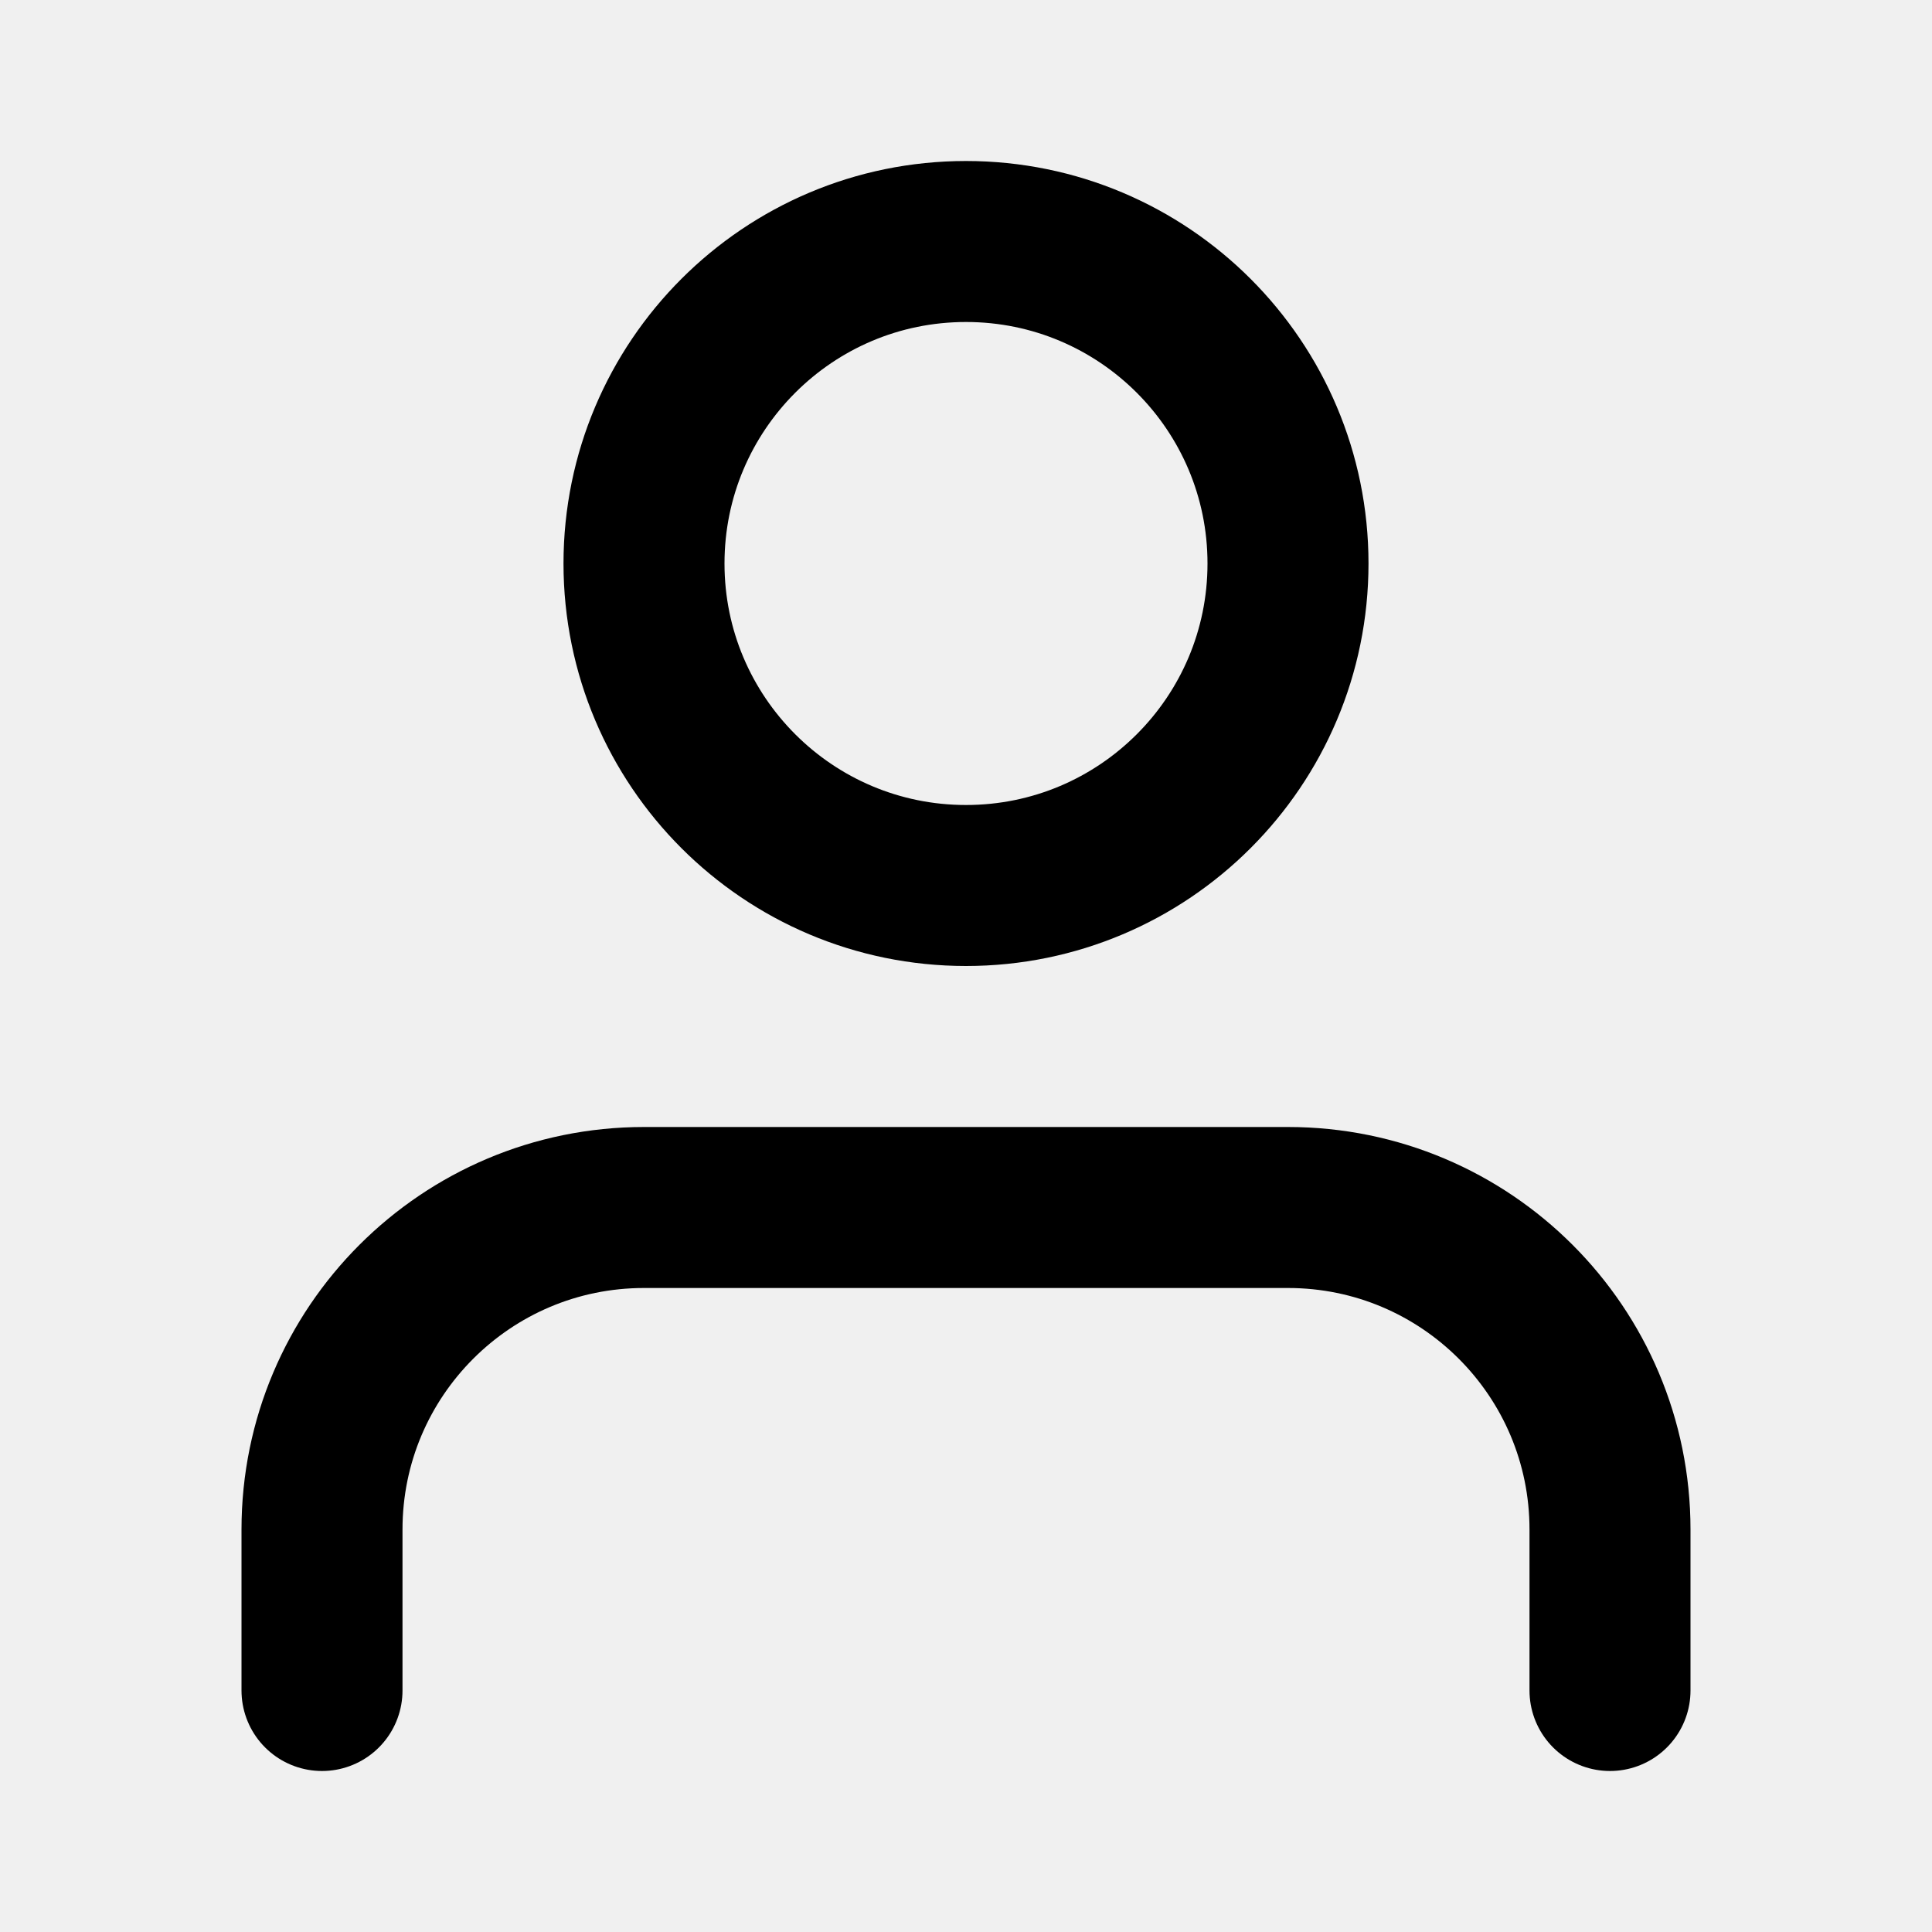
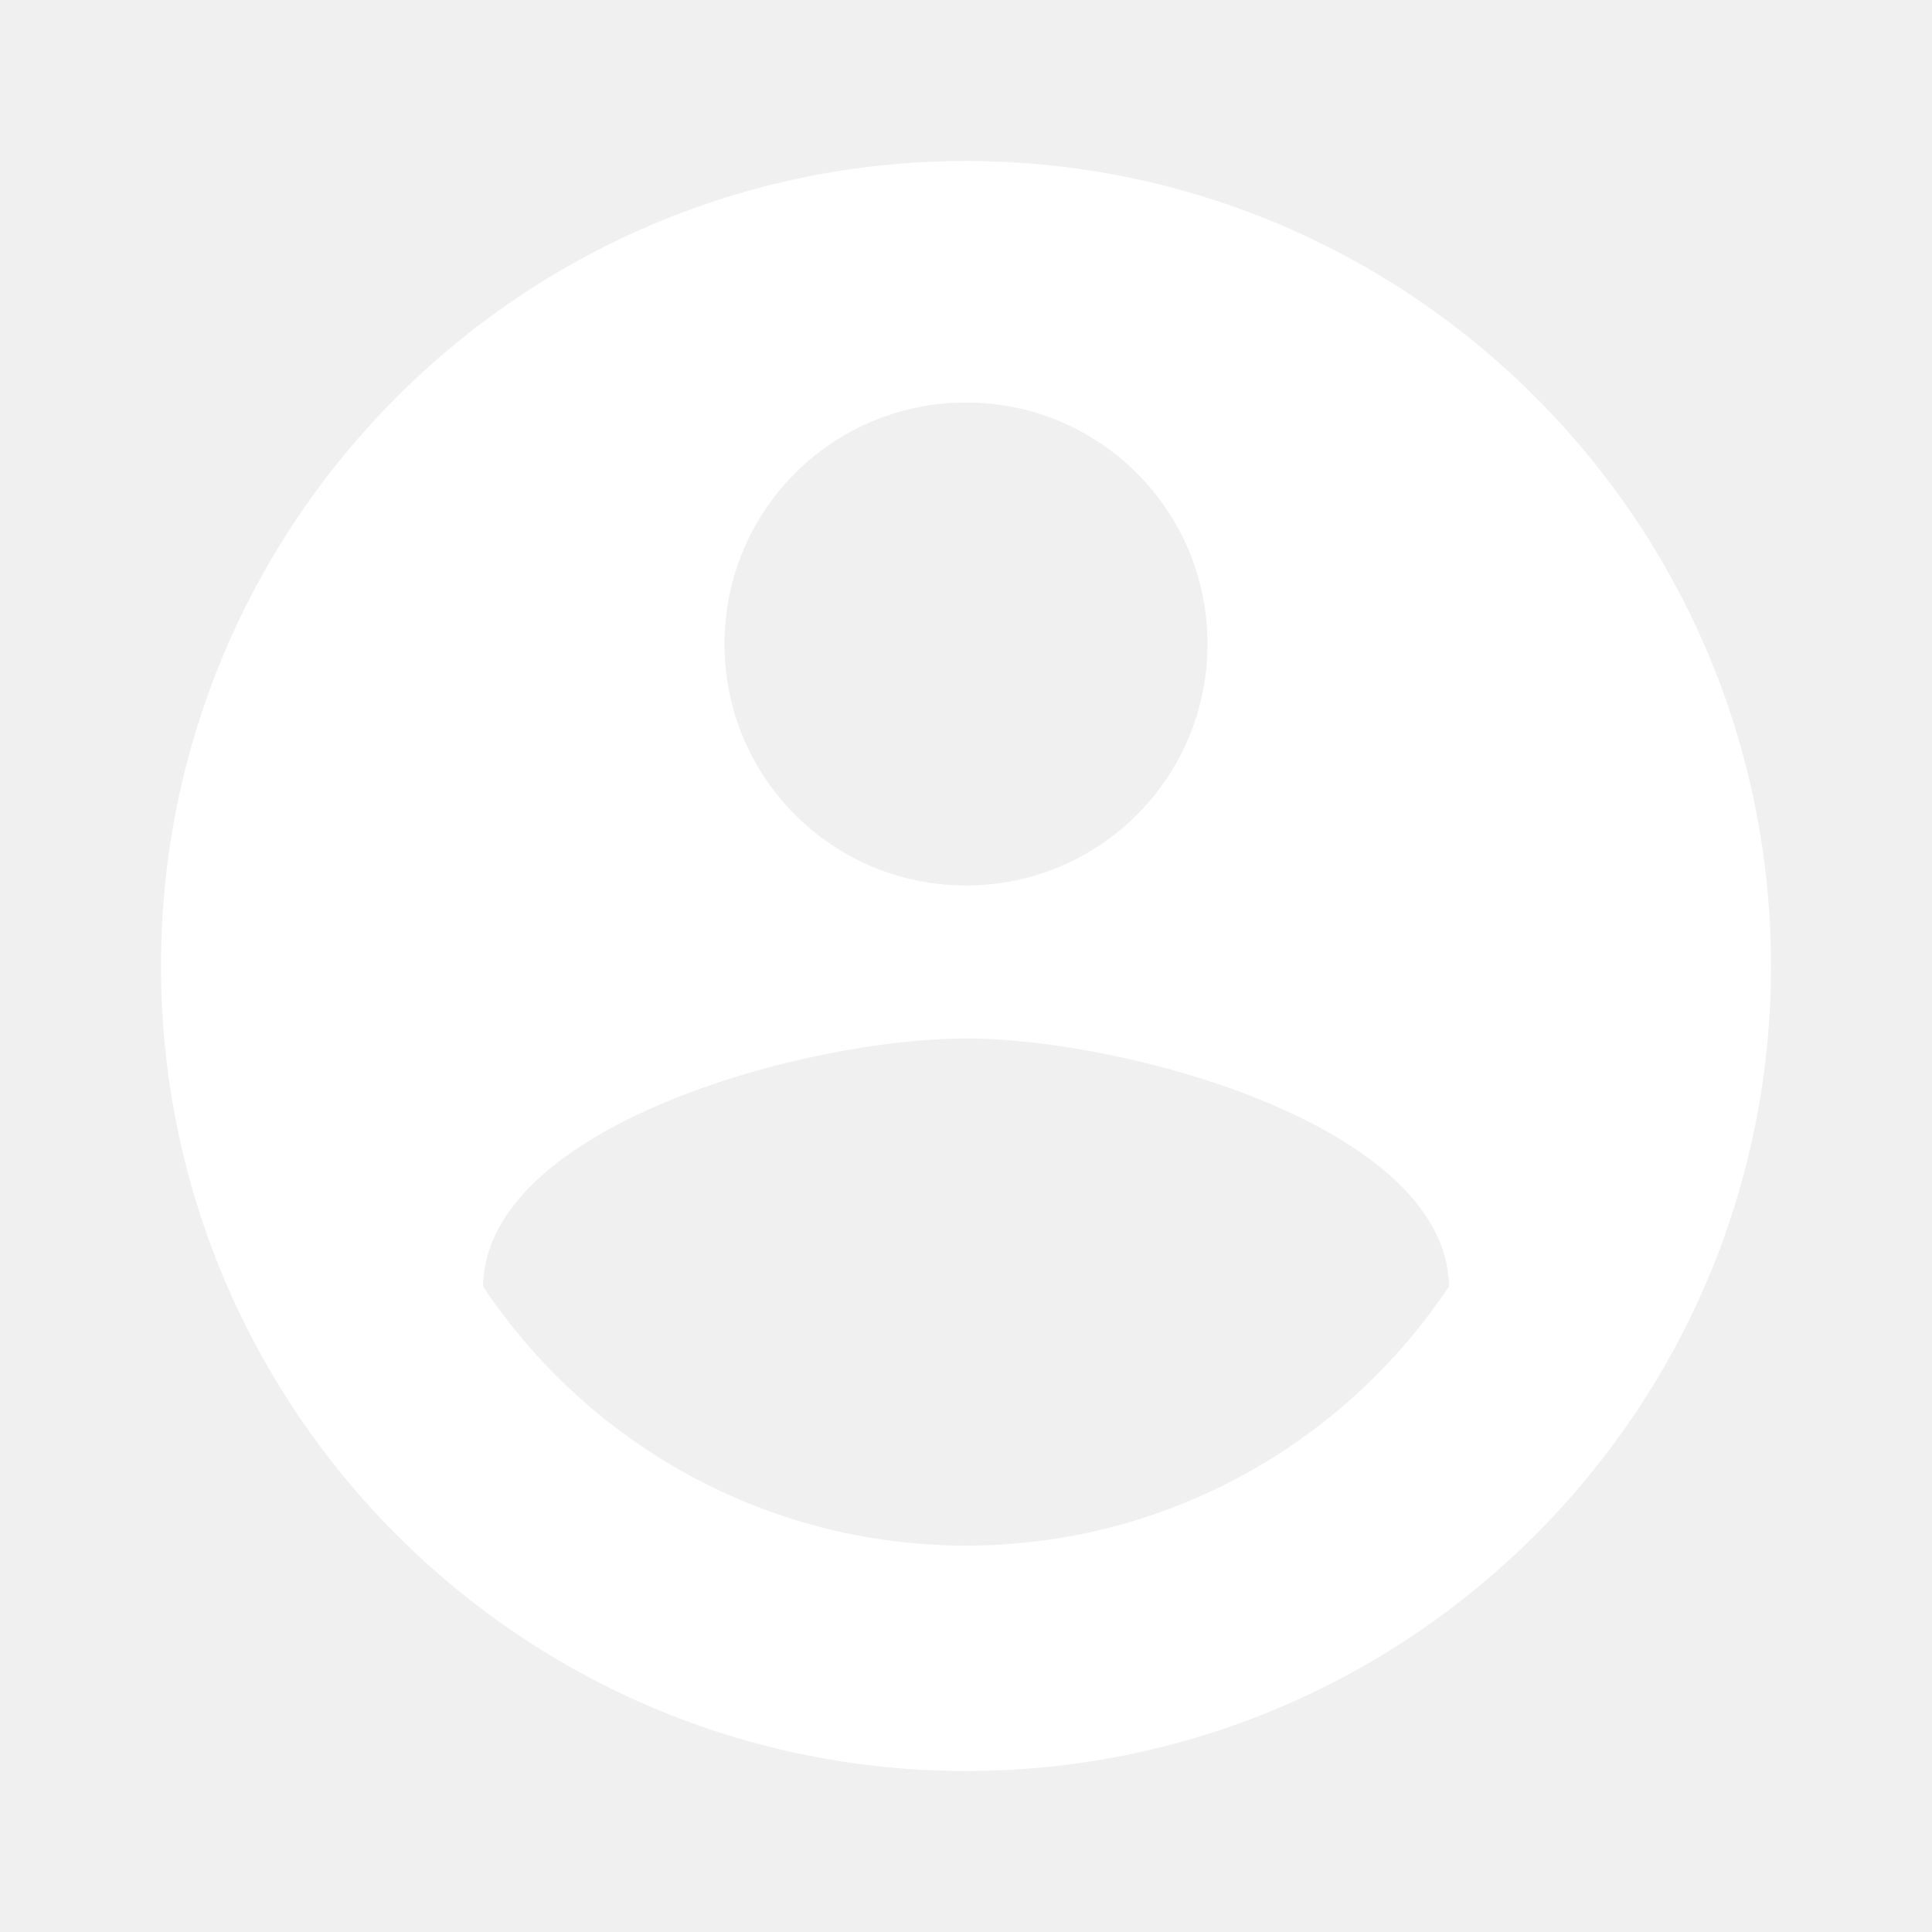
- <svg xmlns="http://www.w3.org/2000/svg" width="24" height="24" viewBox="0 0 24 24" fill="none" stroke="currentColor" stroke-width="2" stroke-linecap="round" stroke-linejoin="round" class="feather feather-user">
-   <path d="M20 21v-2a4 4 0 0 0-4-4H8a4 4 0 0 0-4 4v2" />
-   <circle cx="12" cy="7" r="4" />
+ <svg xmlns="http://www.w3.org/2000/svg" viewBox="0 0 24 24" fill="white" width="24px" height="24px">
+   <path d="M0 0h24v24H0z" fill="none" />
+   <path d="M12 2C6.48 2 2 6.48 2 12s4.48 10 10 10 10-4.48 10-10S17.52 2 12 2zm0 3c1.66 0 3 1.34 3 3s-1.34 3-3 3-3-1.34-3-3 1.34-3 3-3zm0 14.2c-2.5 0-4.71-1.28-6-3.22.03-1.99 4-3.08 6-3.08 1.99 0 5.97 1.09 6 3.08-1.29 1.94-3.5 3.22-6 3.22z" />
</svg>
